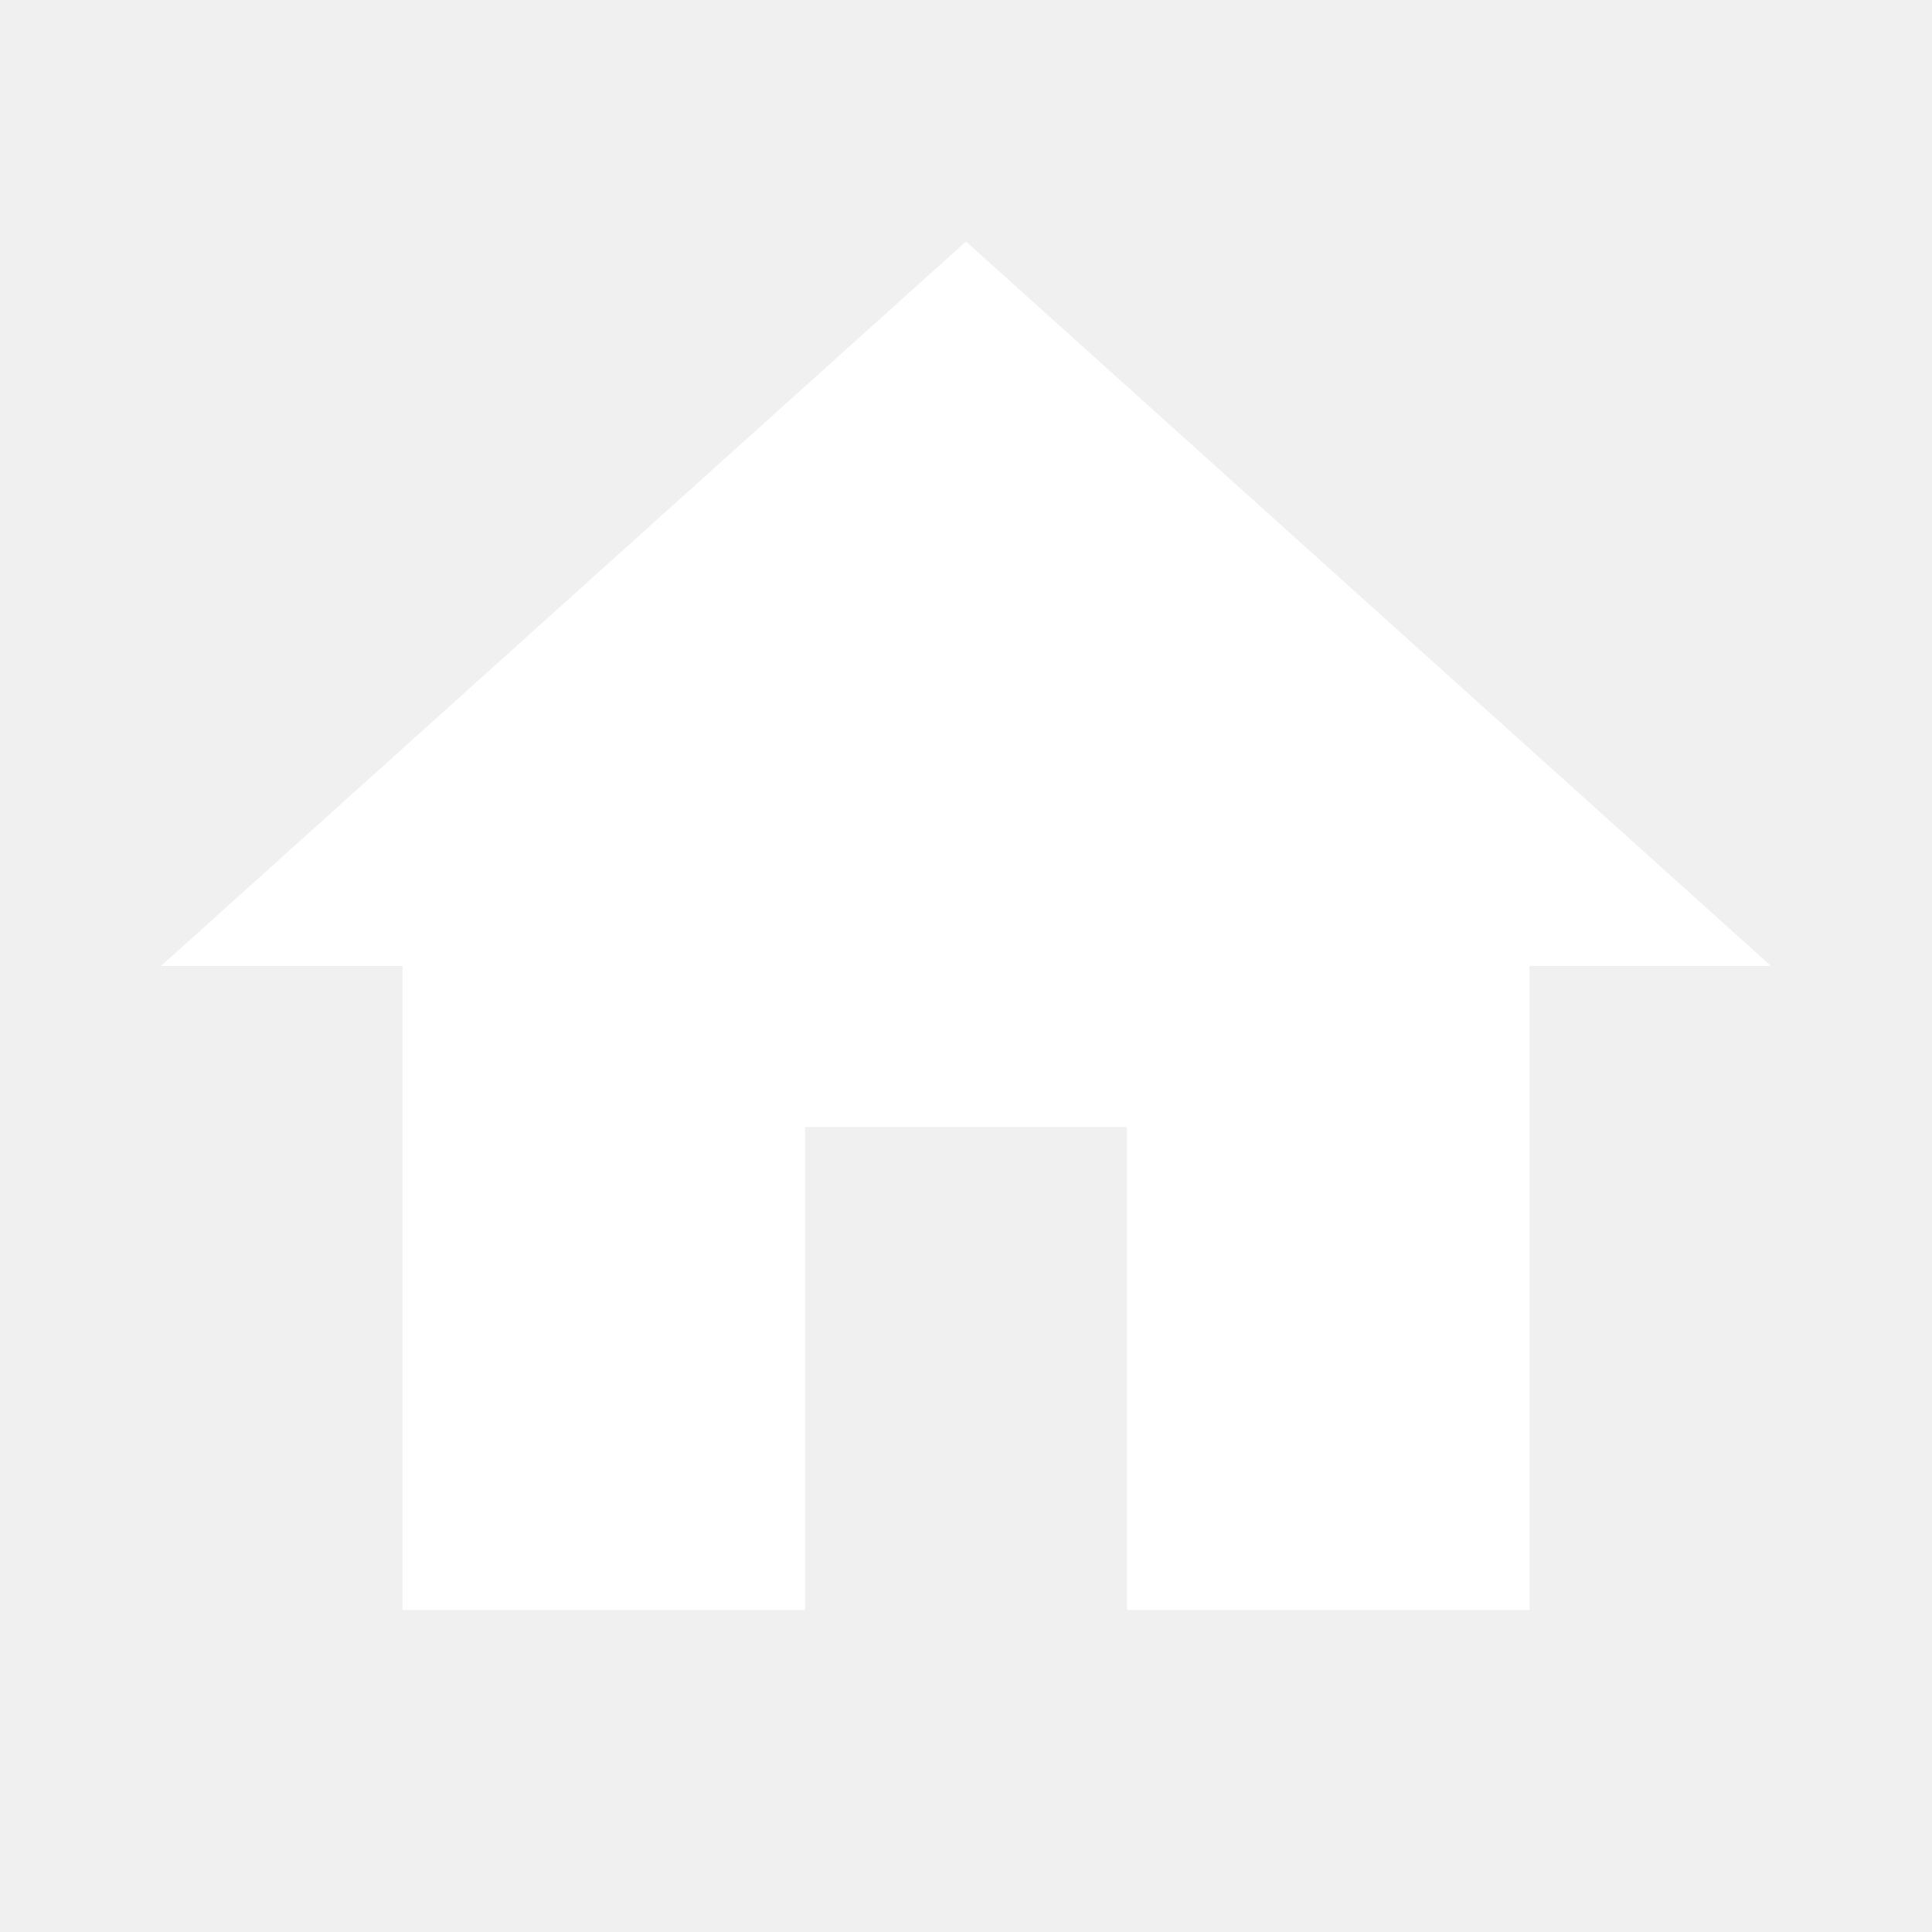
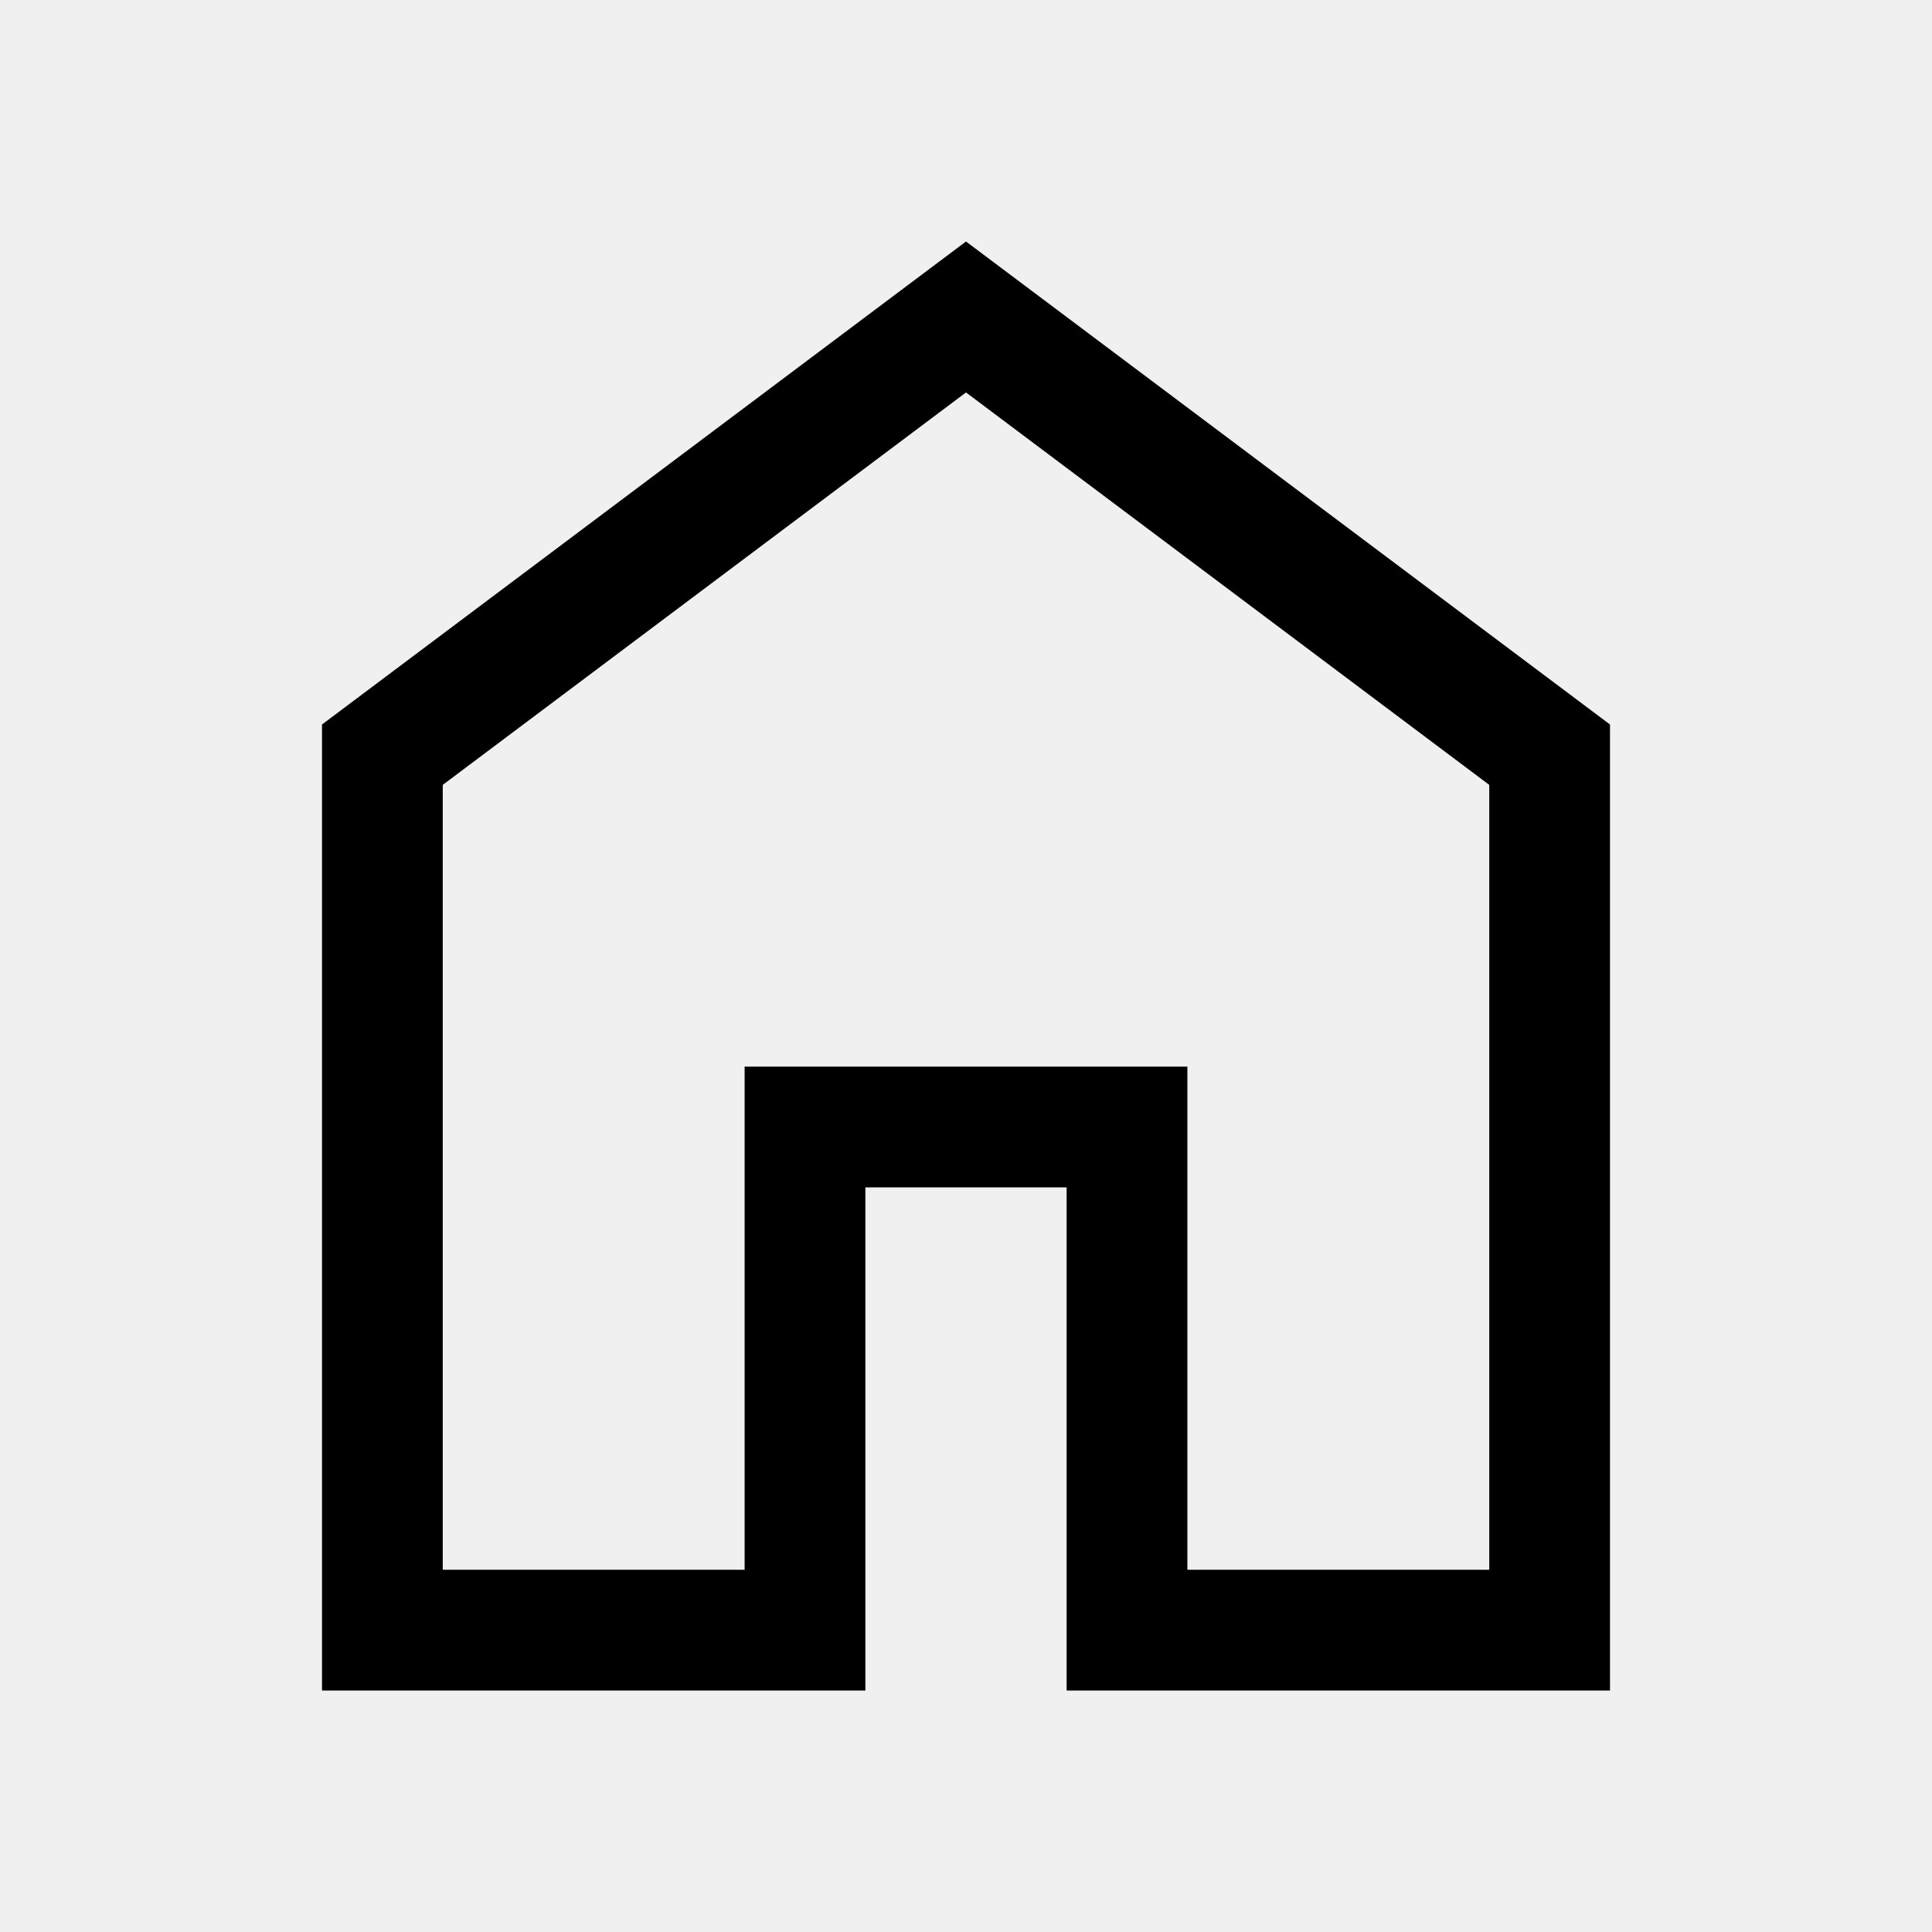
- <svg xmlns="http://www.w3.org/2000/svg" height="24px" viewBox="0 0 24 24" width="24px" fill="#FFFFFF">
-   <path d="M0 0h24v24H0z" fill="none" />
-   <path d="M10 20v-6h4v6h5v-8h3L12 3 2 12h3v8z" />
+ <svg xmlns="http://www.w3.org/2000/svg" height="48" viewBox="0 96 960 960" width="48">
+   <path d="M220 876h150V626h220v250h150V486L480 291 220 486v390Zm-60 60V456l320-240 320 240v480H530V686H430v250H160Zm320-353Z" />
</svg>
